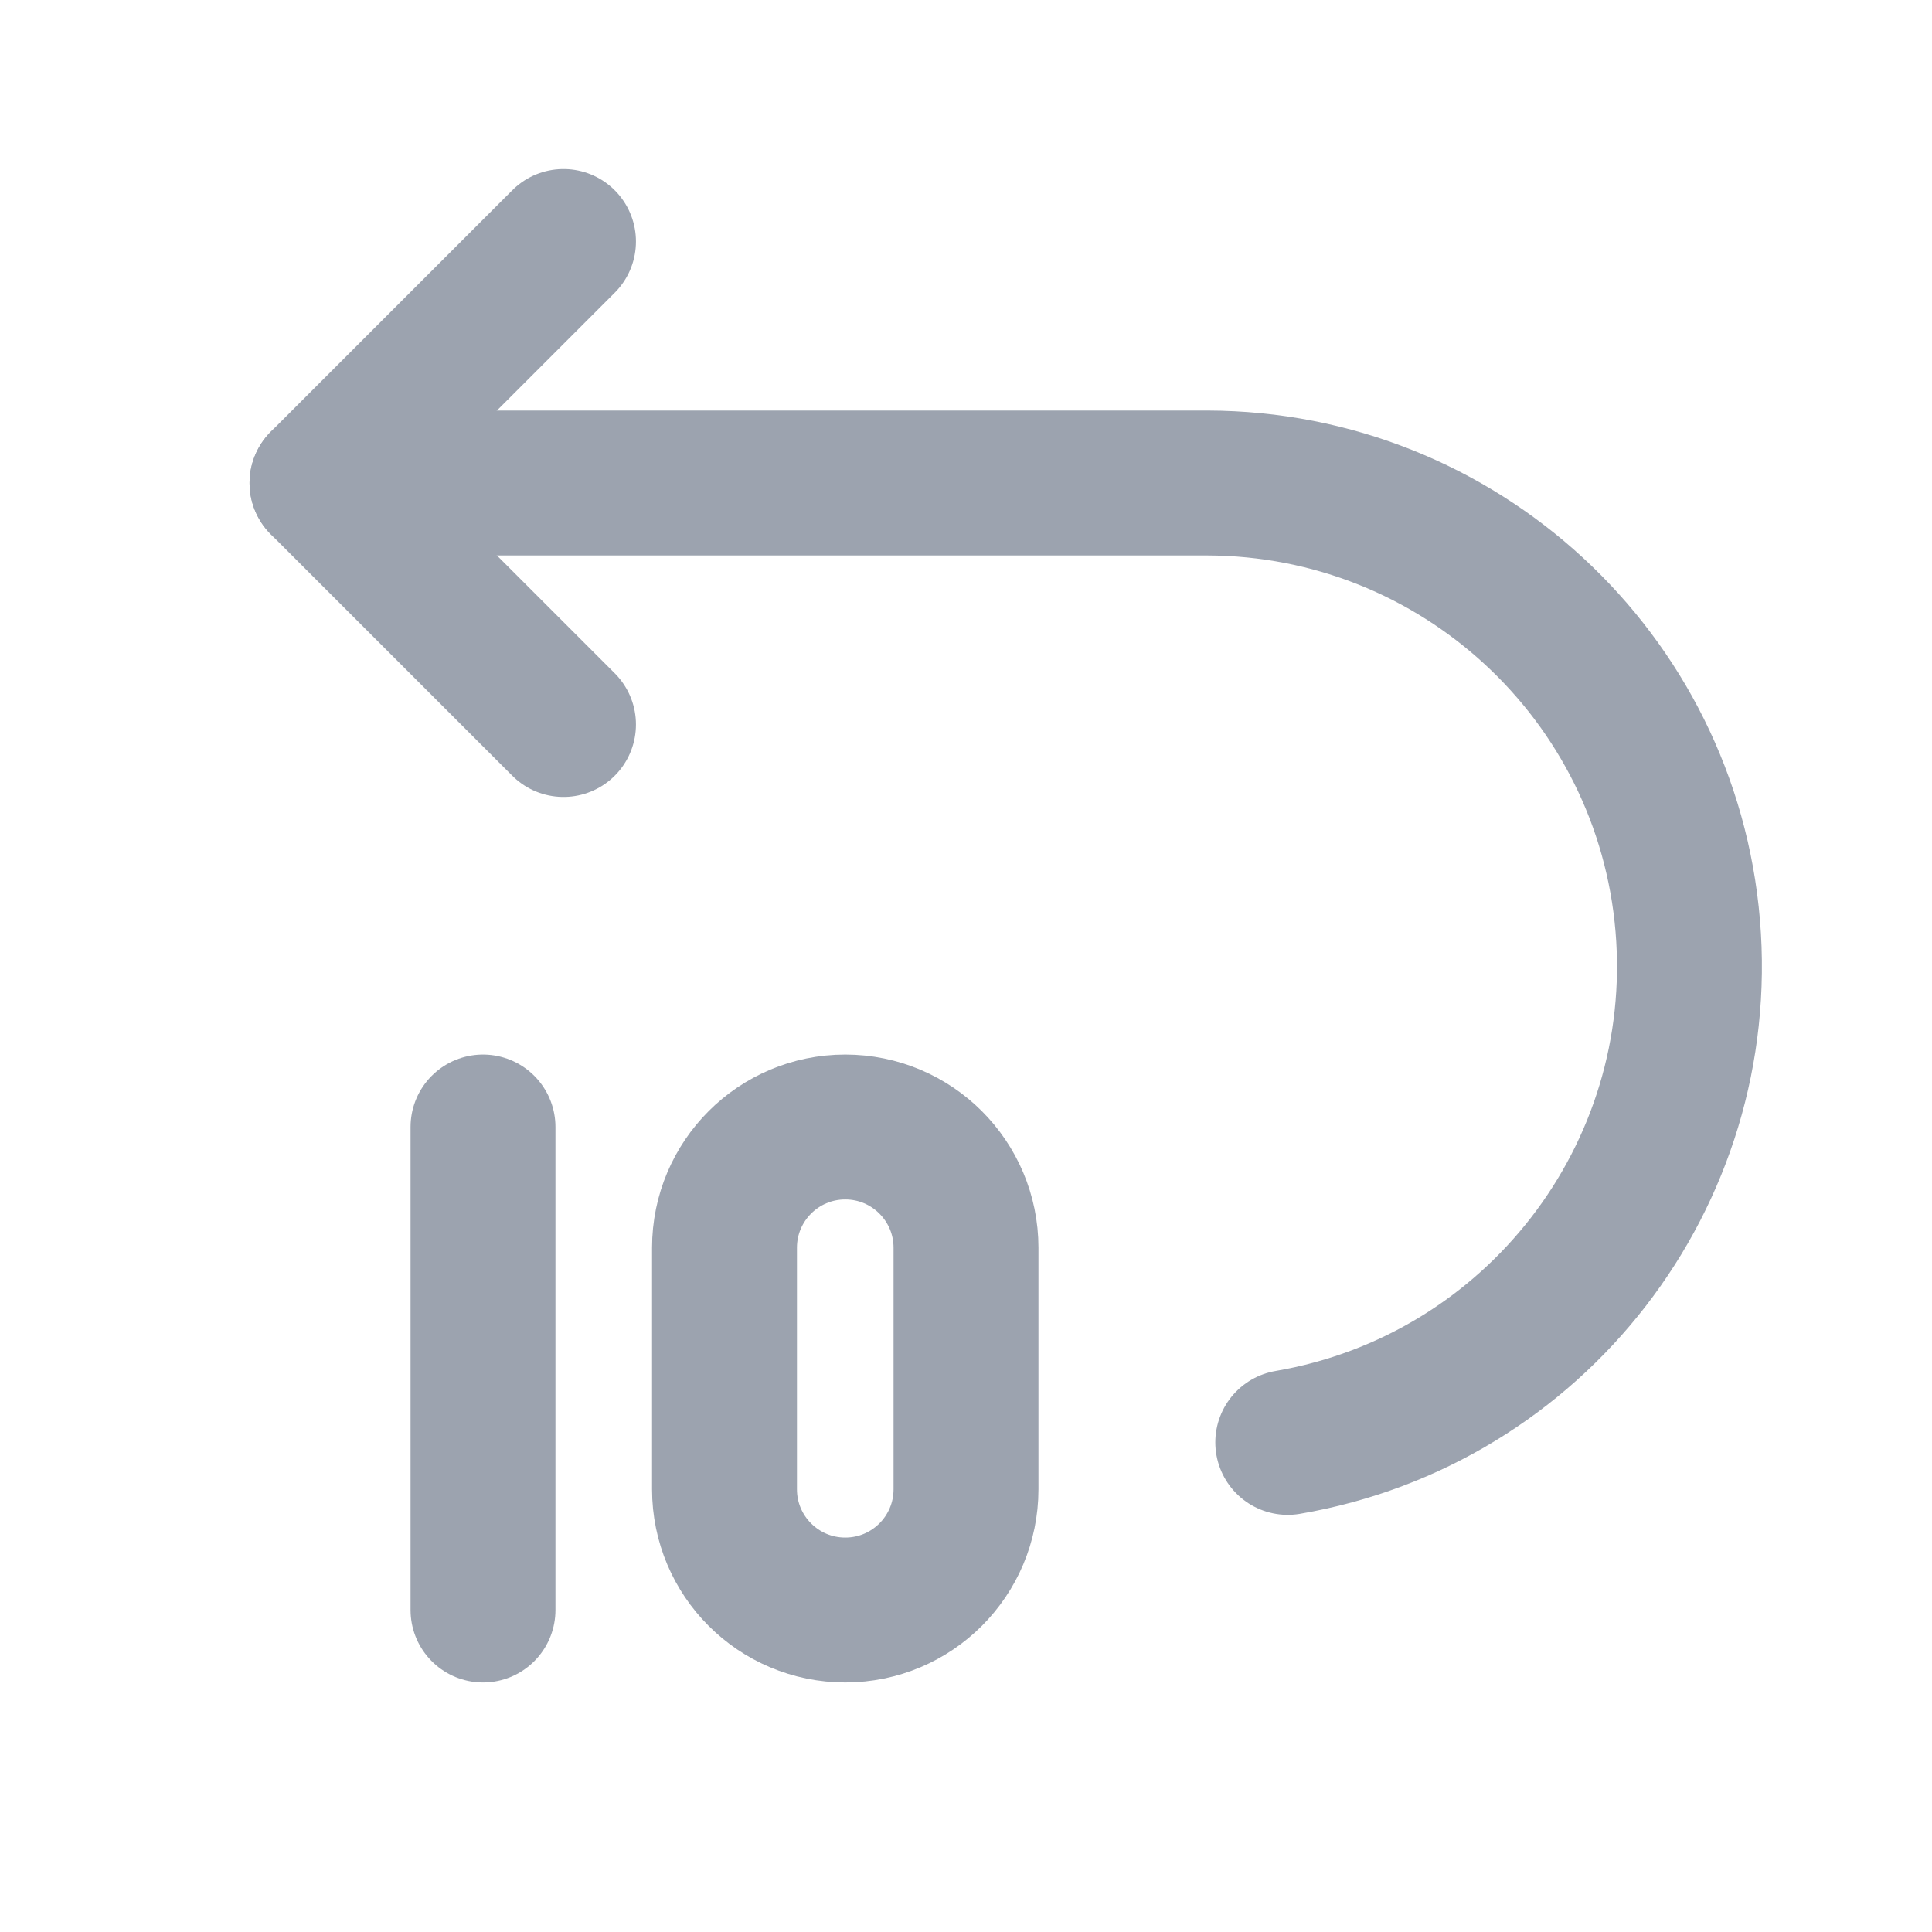
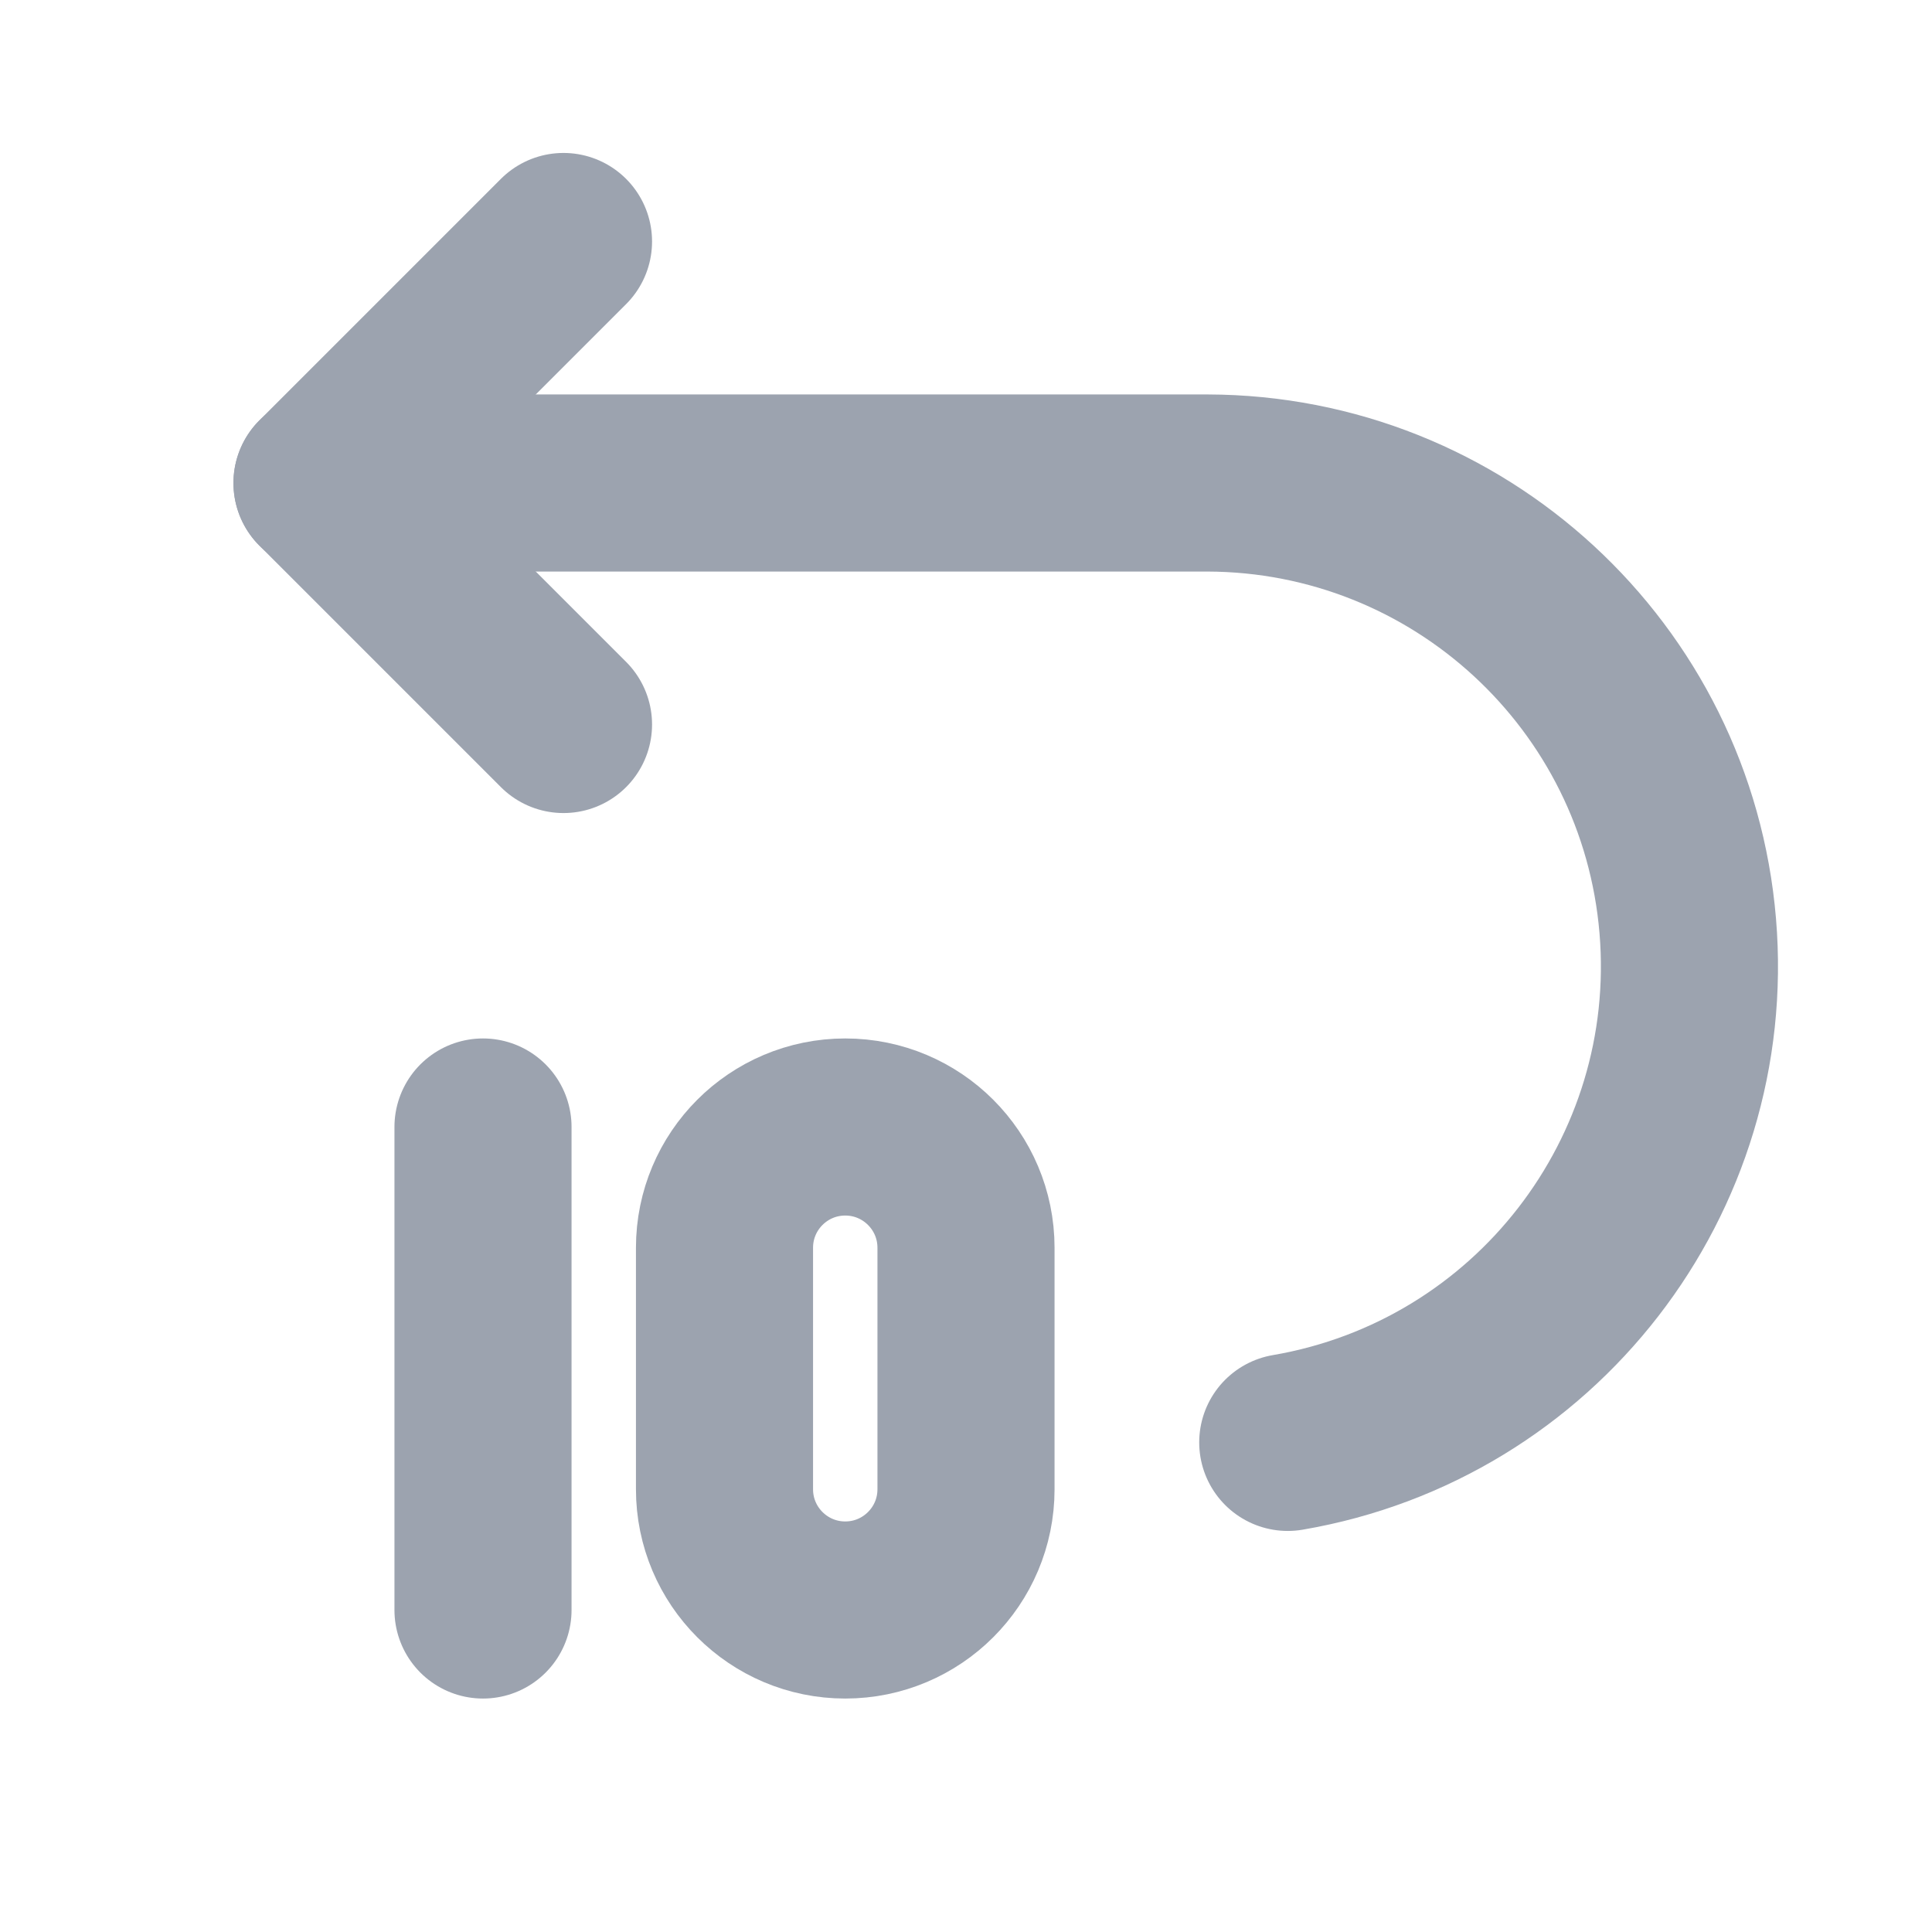
- <svg xmlns="http://www.w3.org/2000/svg" viewBox="0 0 24 24" fill="none" stroke="#9ca3af" stroke-width="1.8" stroke-linecap="round" stroke-linejoin="round">
+ <svg xmlns="http://www.w3.org/2000/svg" viewBox="0 0 24 24" fill="none" stroke="#9ca3af" stroke-width="2.2" stroke-linecap="round" stroke-linejoin="round">
  <path d="M7 9l-3 -3l3 -3" />
  <path d="M15.997 17.918a6.002 6.002 0 0 0 -.997 -11.918h-11" />
  <path d="M6 14v6" />
  <path d="M9 15.5v3a1.5 1.5 0 0 0 3 0v-3a1.5 1.5 0 0 0 -3 0" />
</svg>
